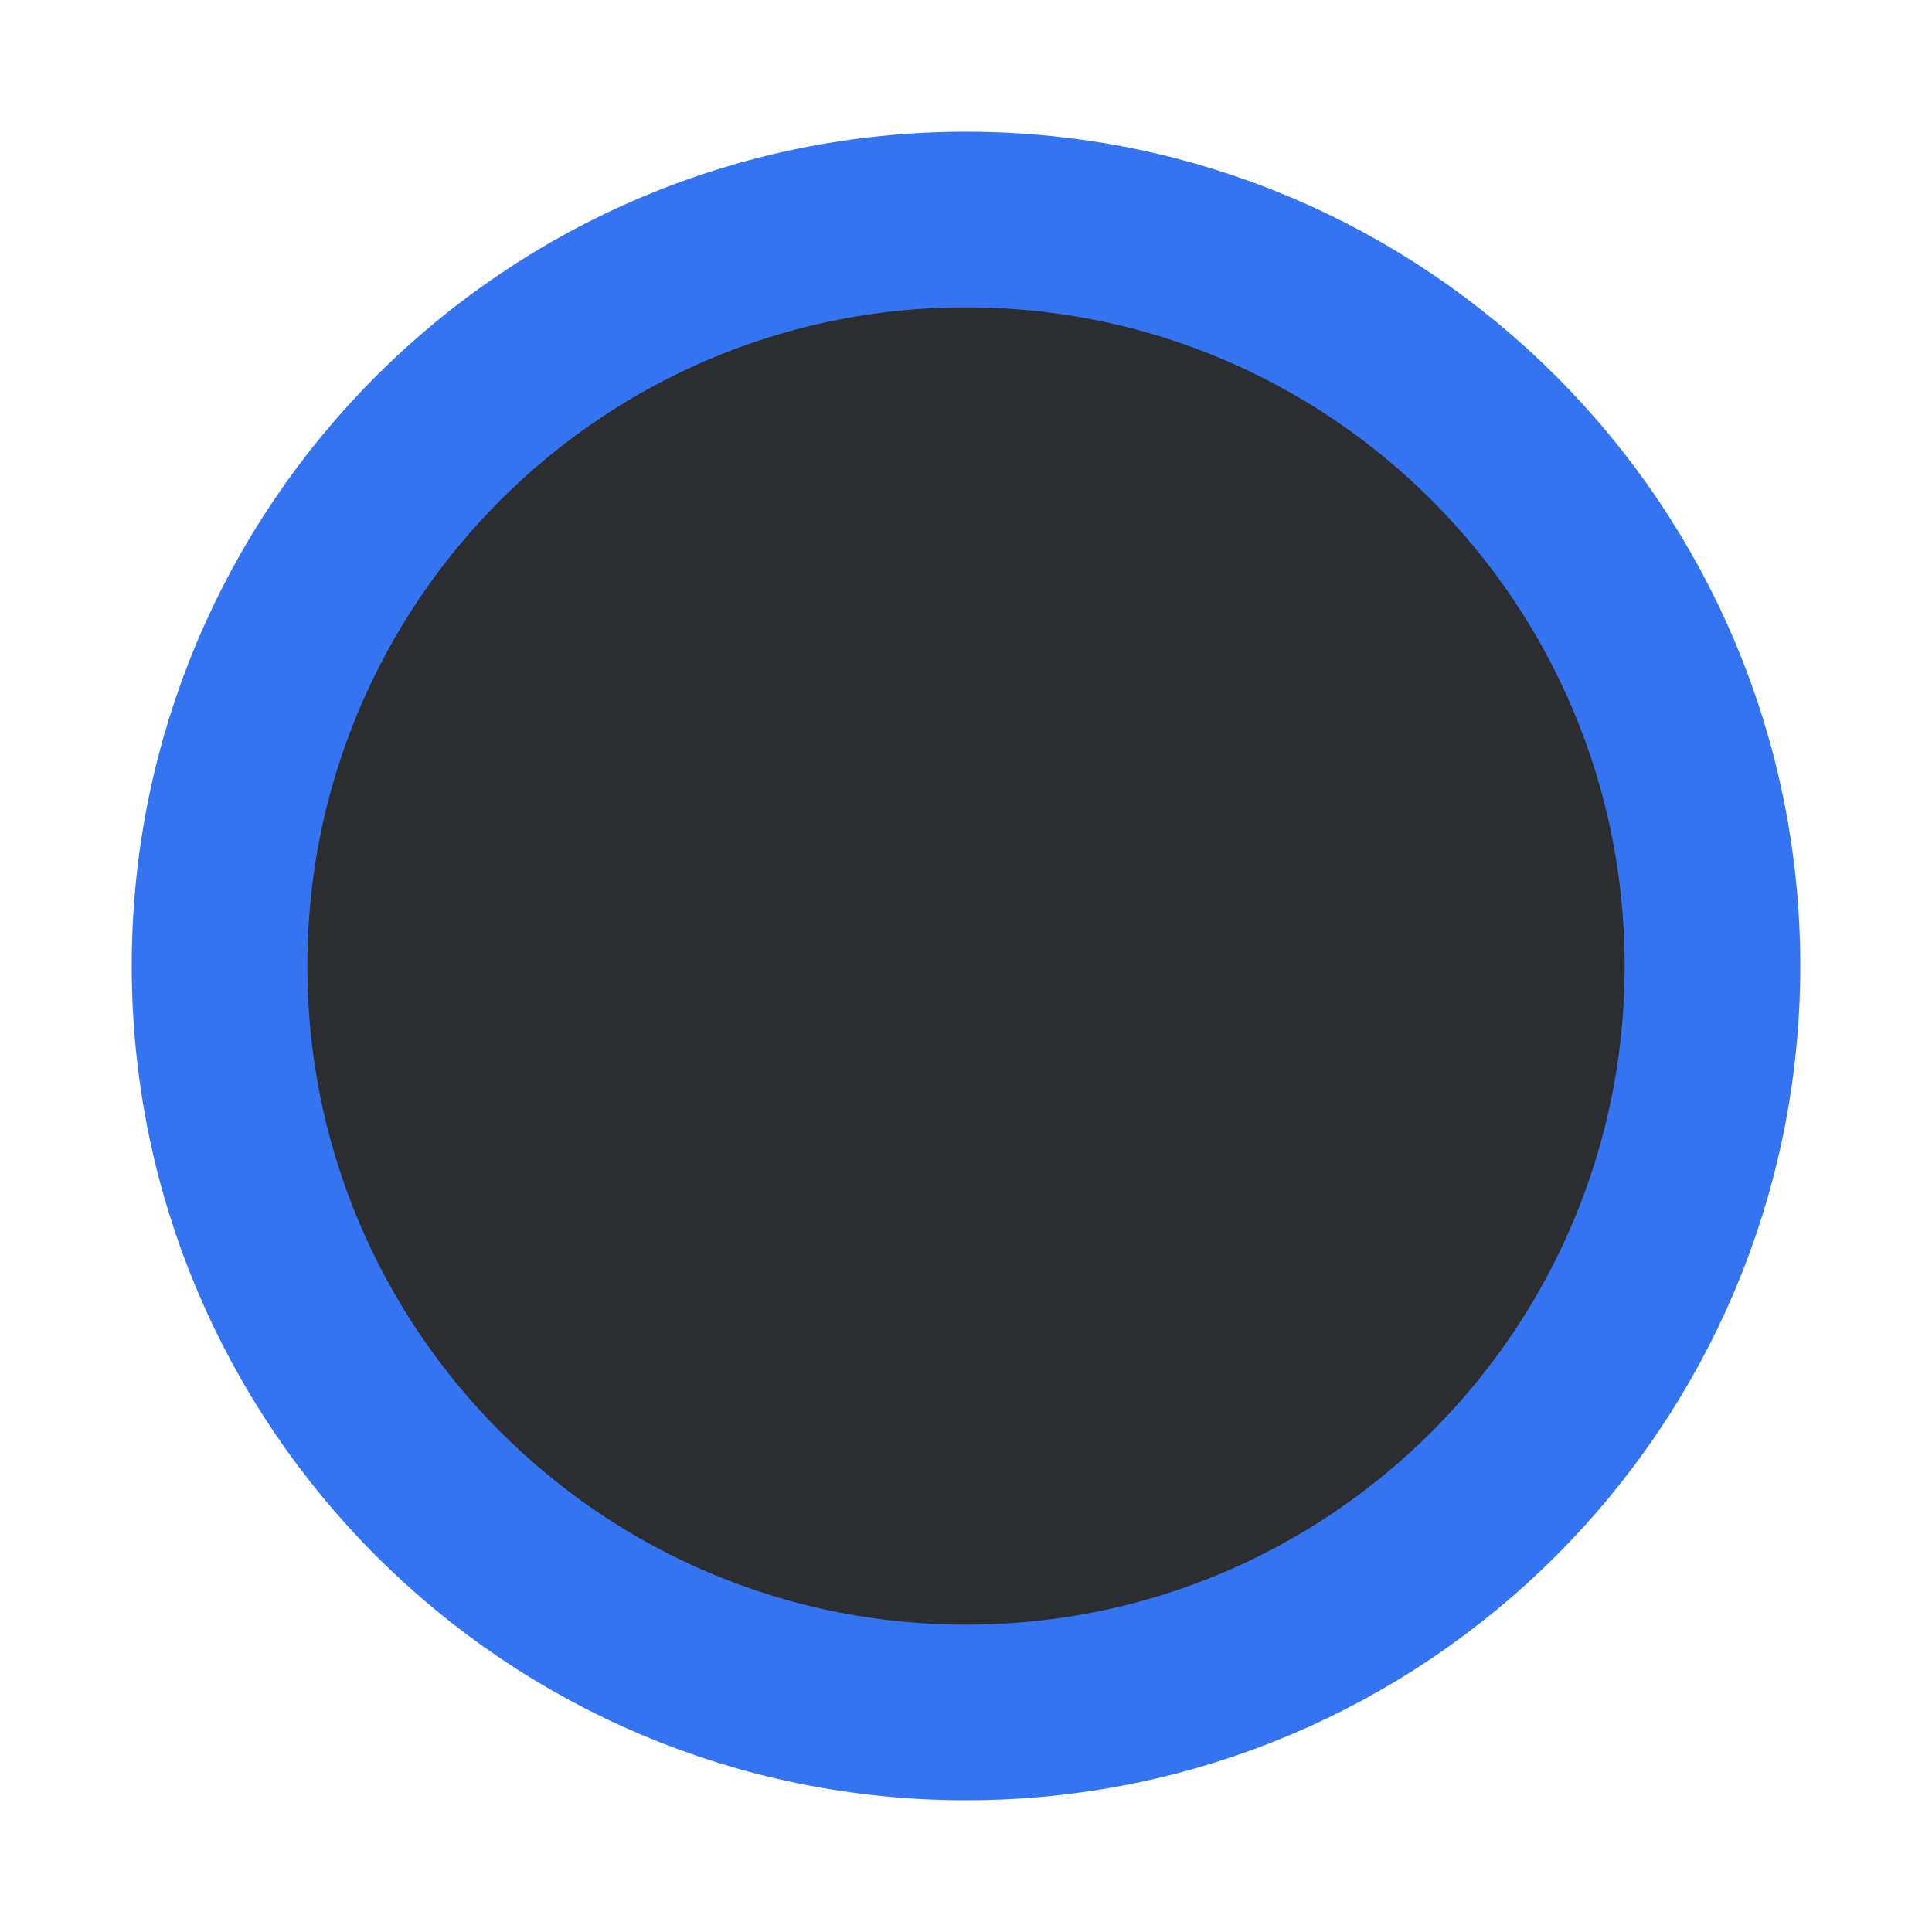
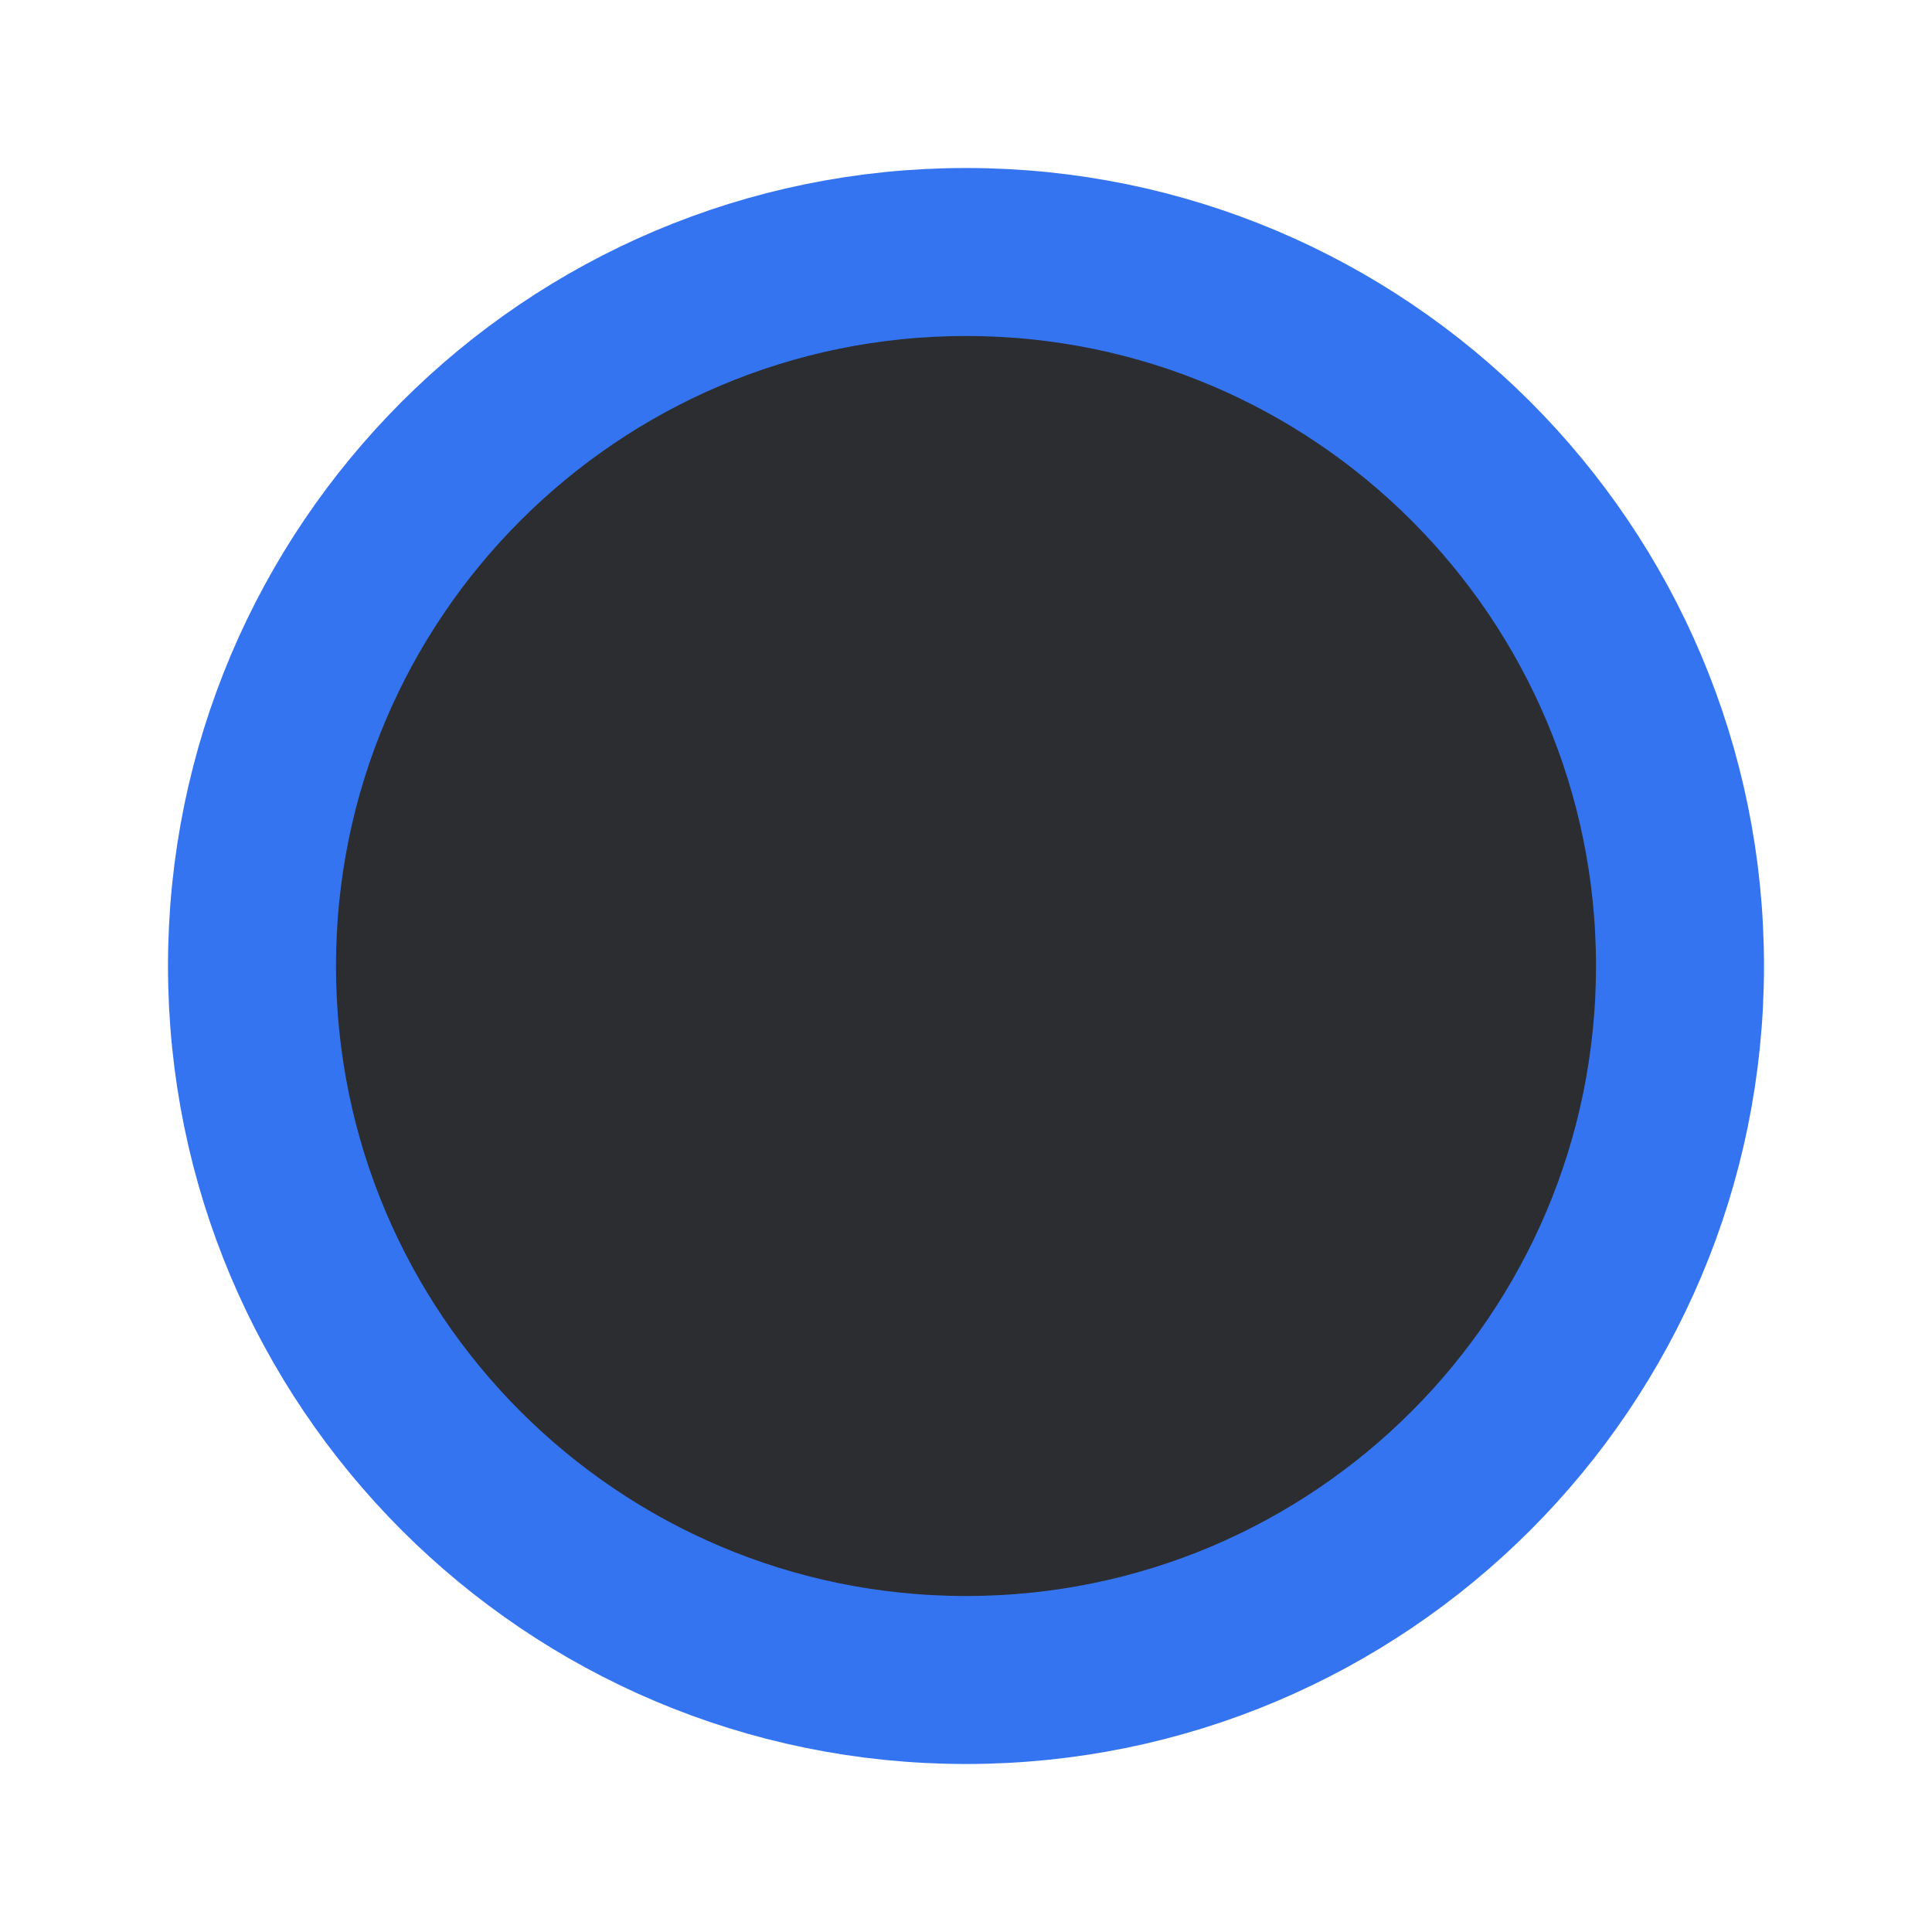
- <svg xmlns="http://www.w3.org/2000/svg" width="20" height="20" viewBox="1 1 22 22" fill="none">
+ <svg xmlns="http://www.w3.org/2000/svg" width="20" height="20" viewBox="0.5 0.5 23 23" fill="none">
  <circle id="Checkbox.Background.Default_Checkbox.Border.Selected" cx="12" cy="12" r="8.5" fill="#2B2D30" stroke="#3574F0" stroke-width="2" />
</svg>
